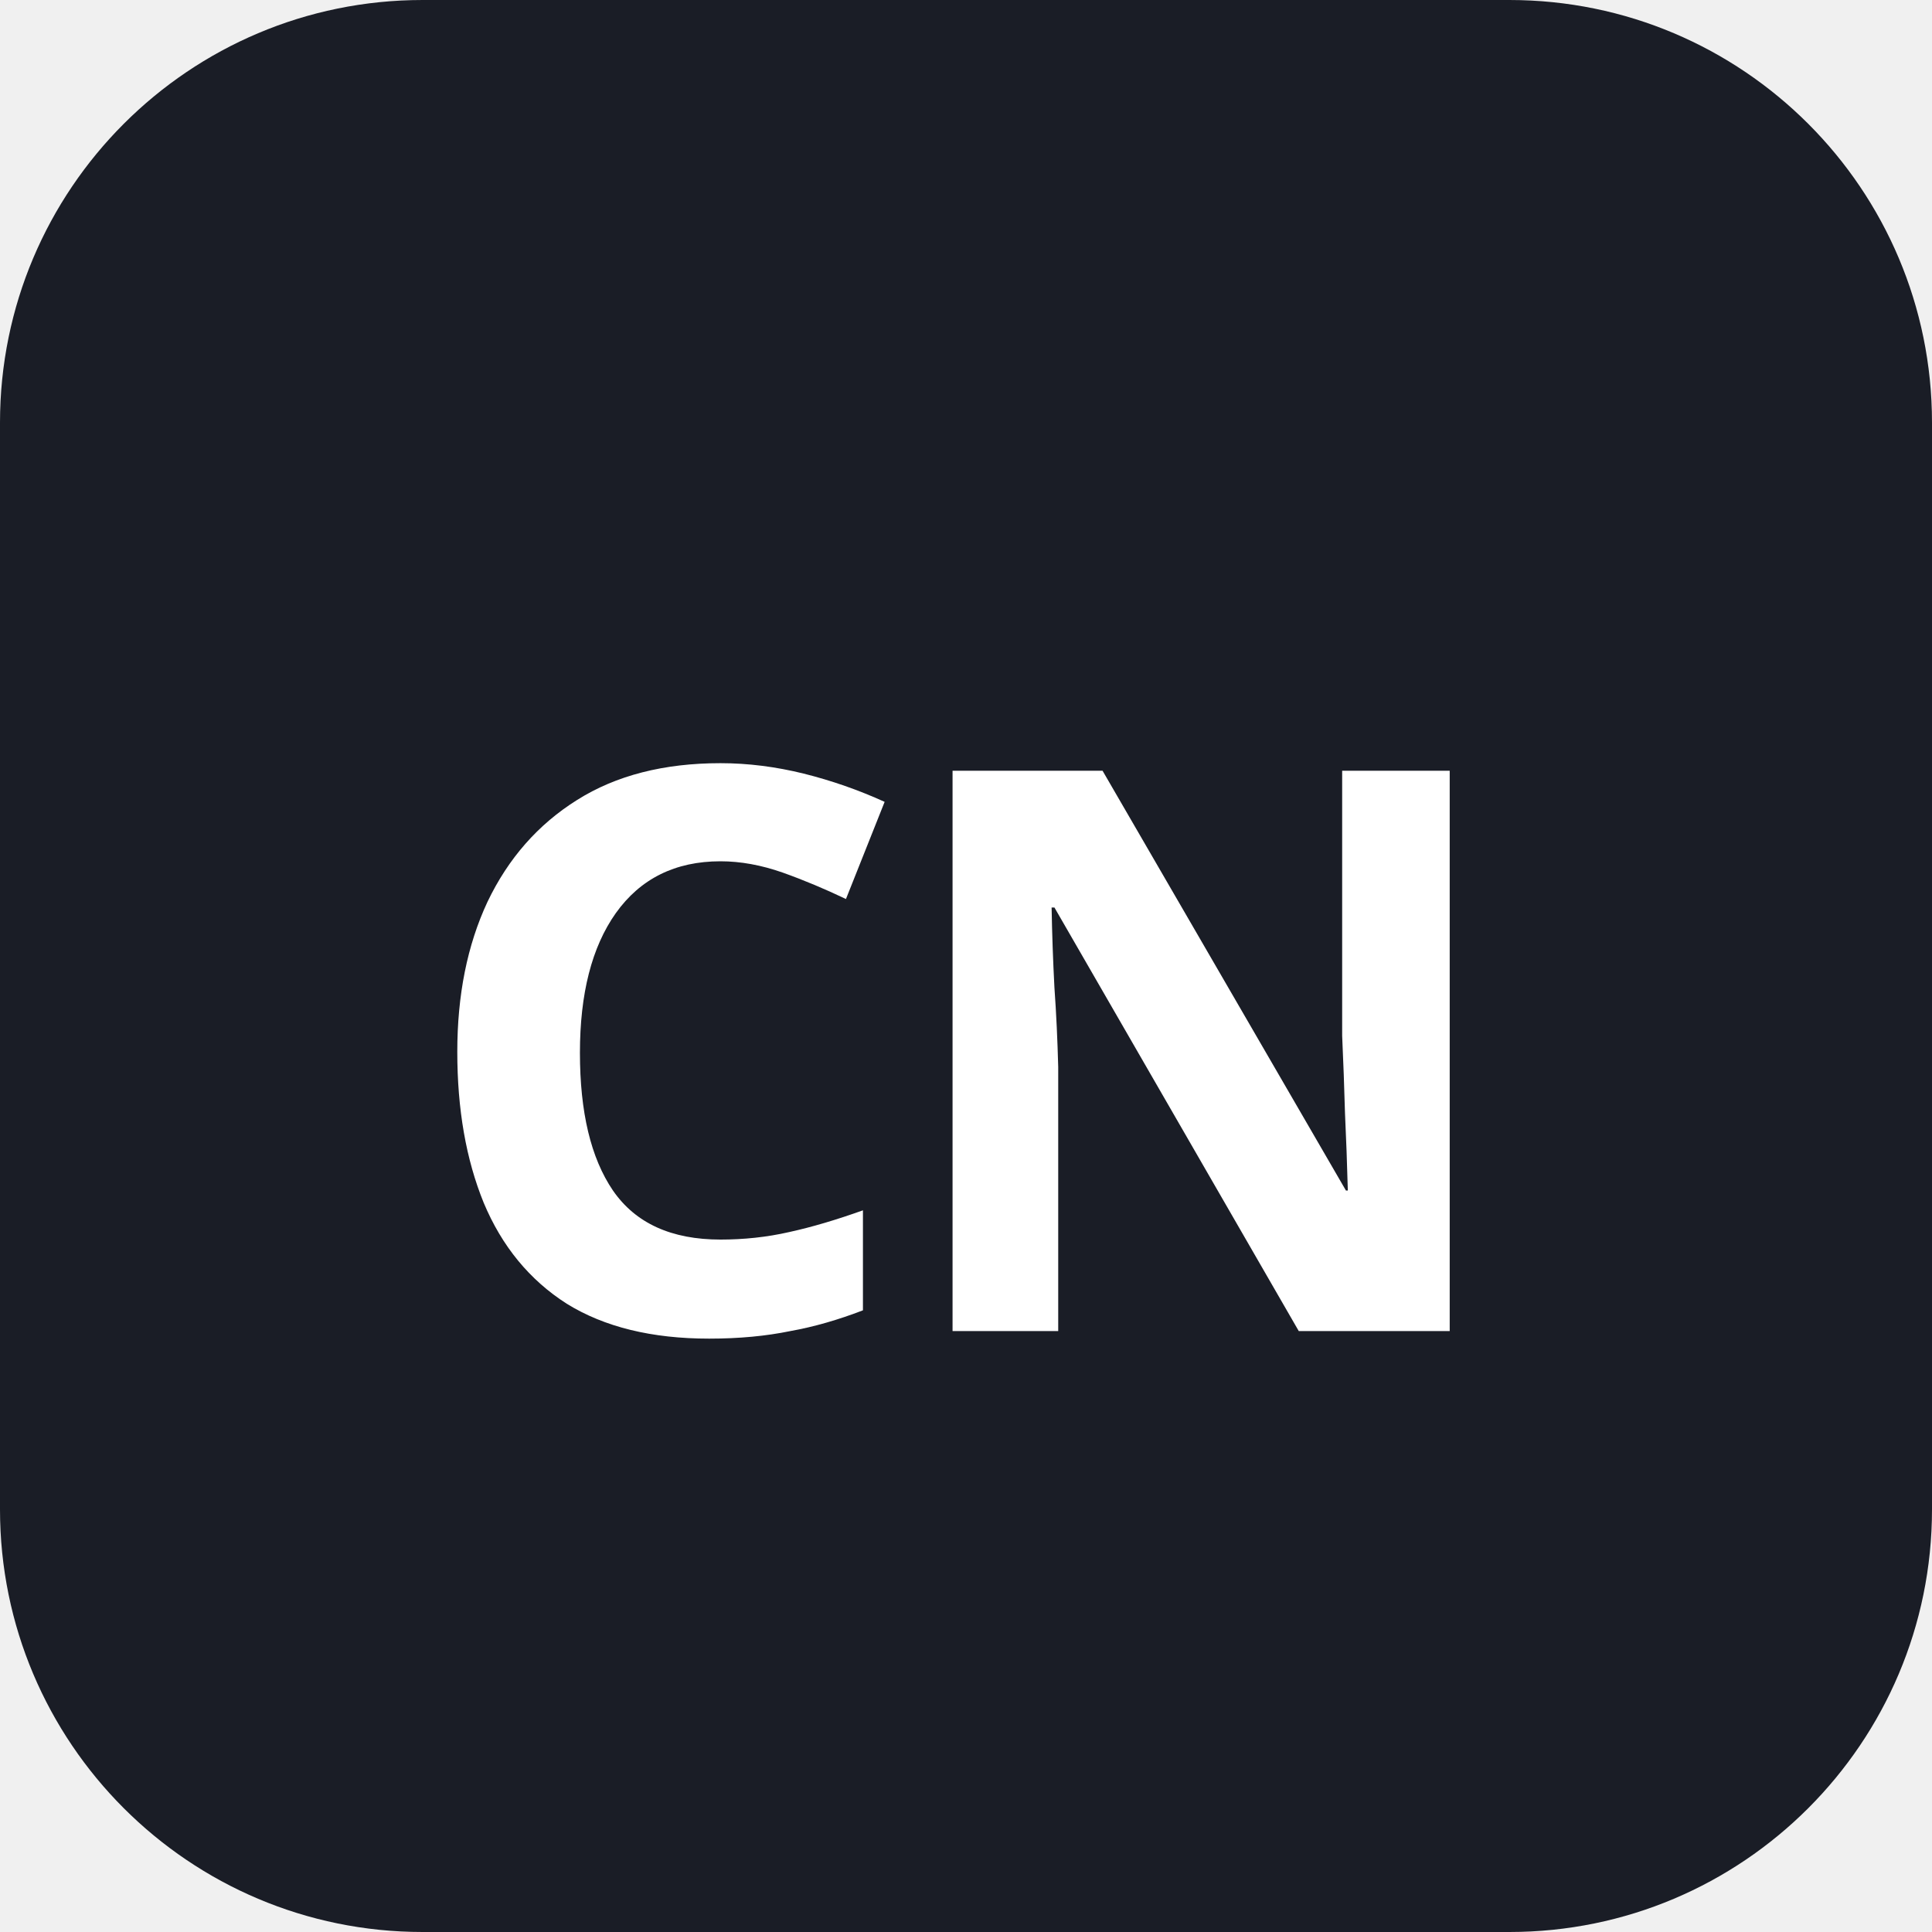
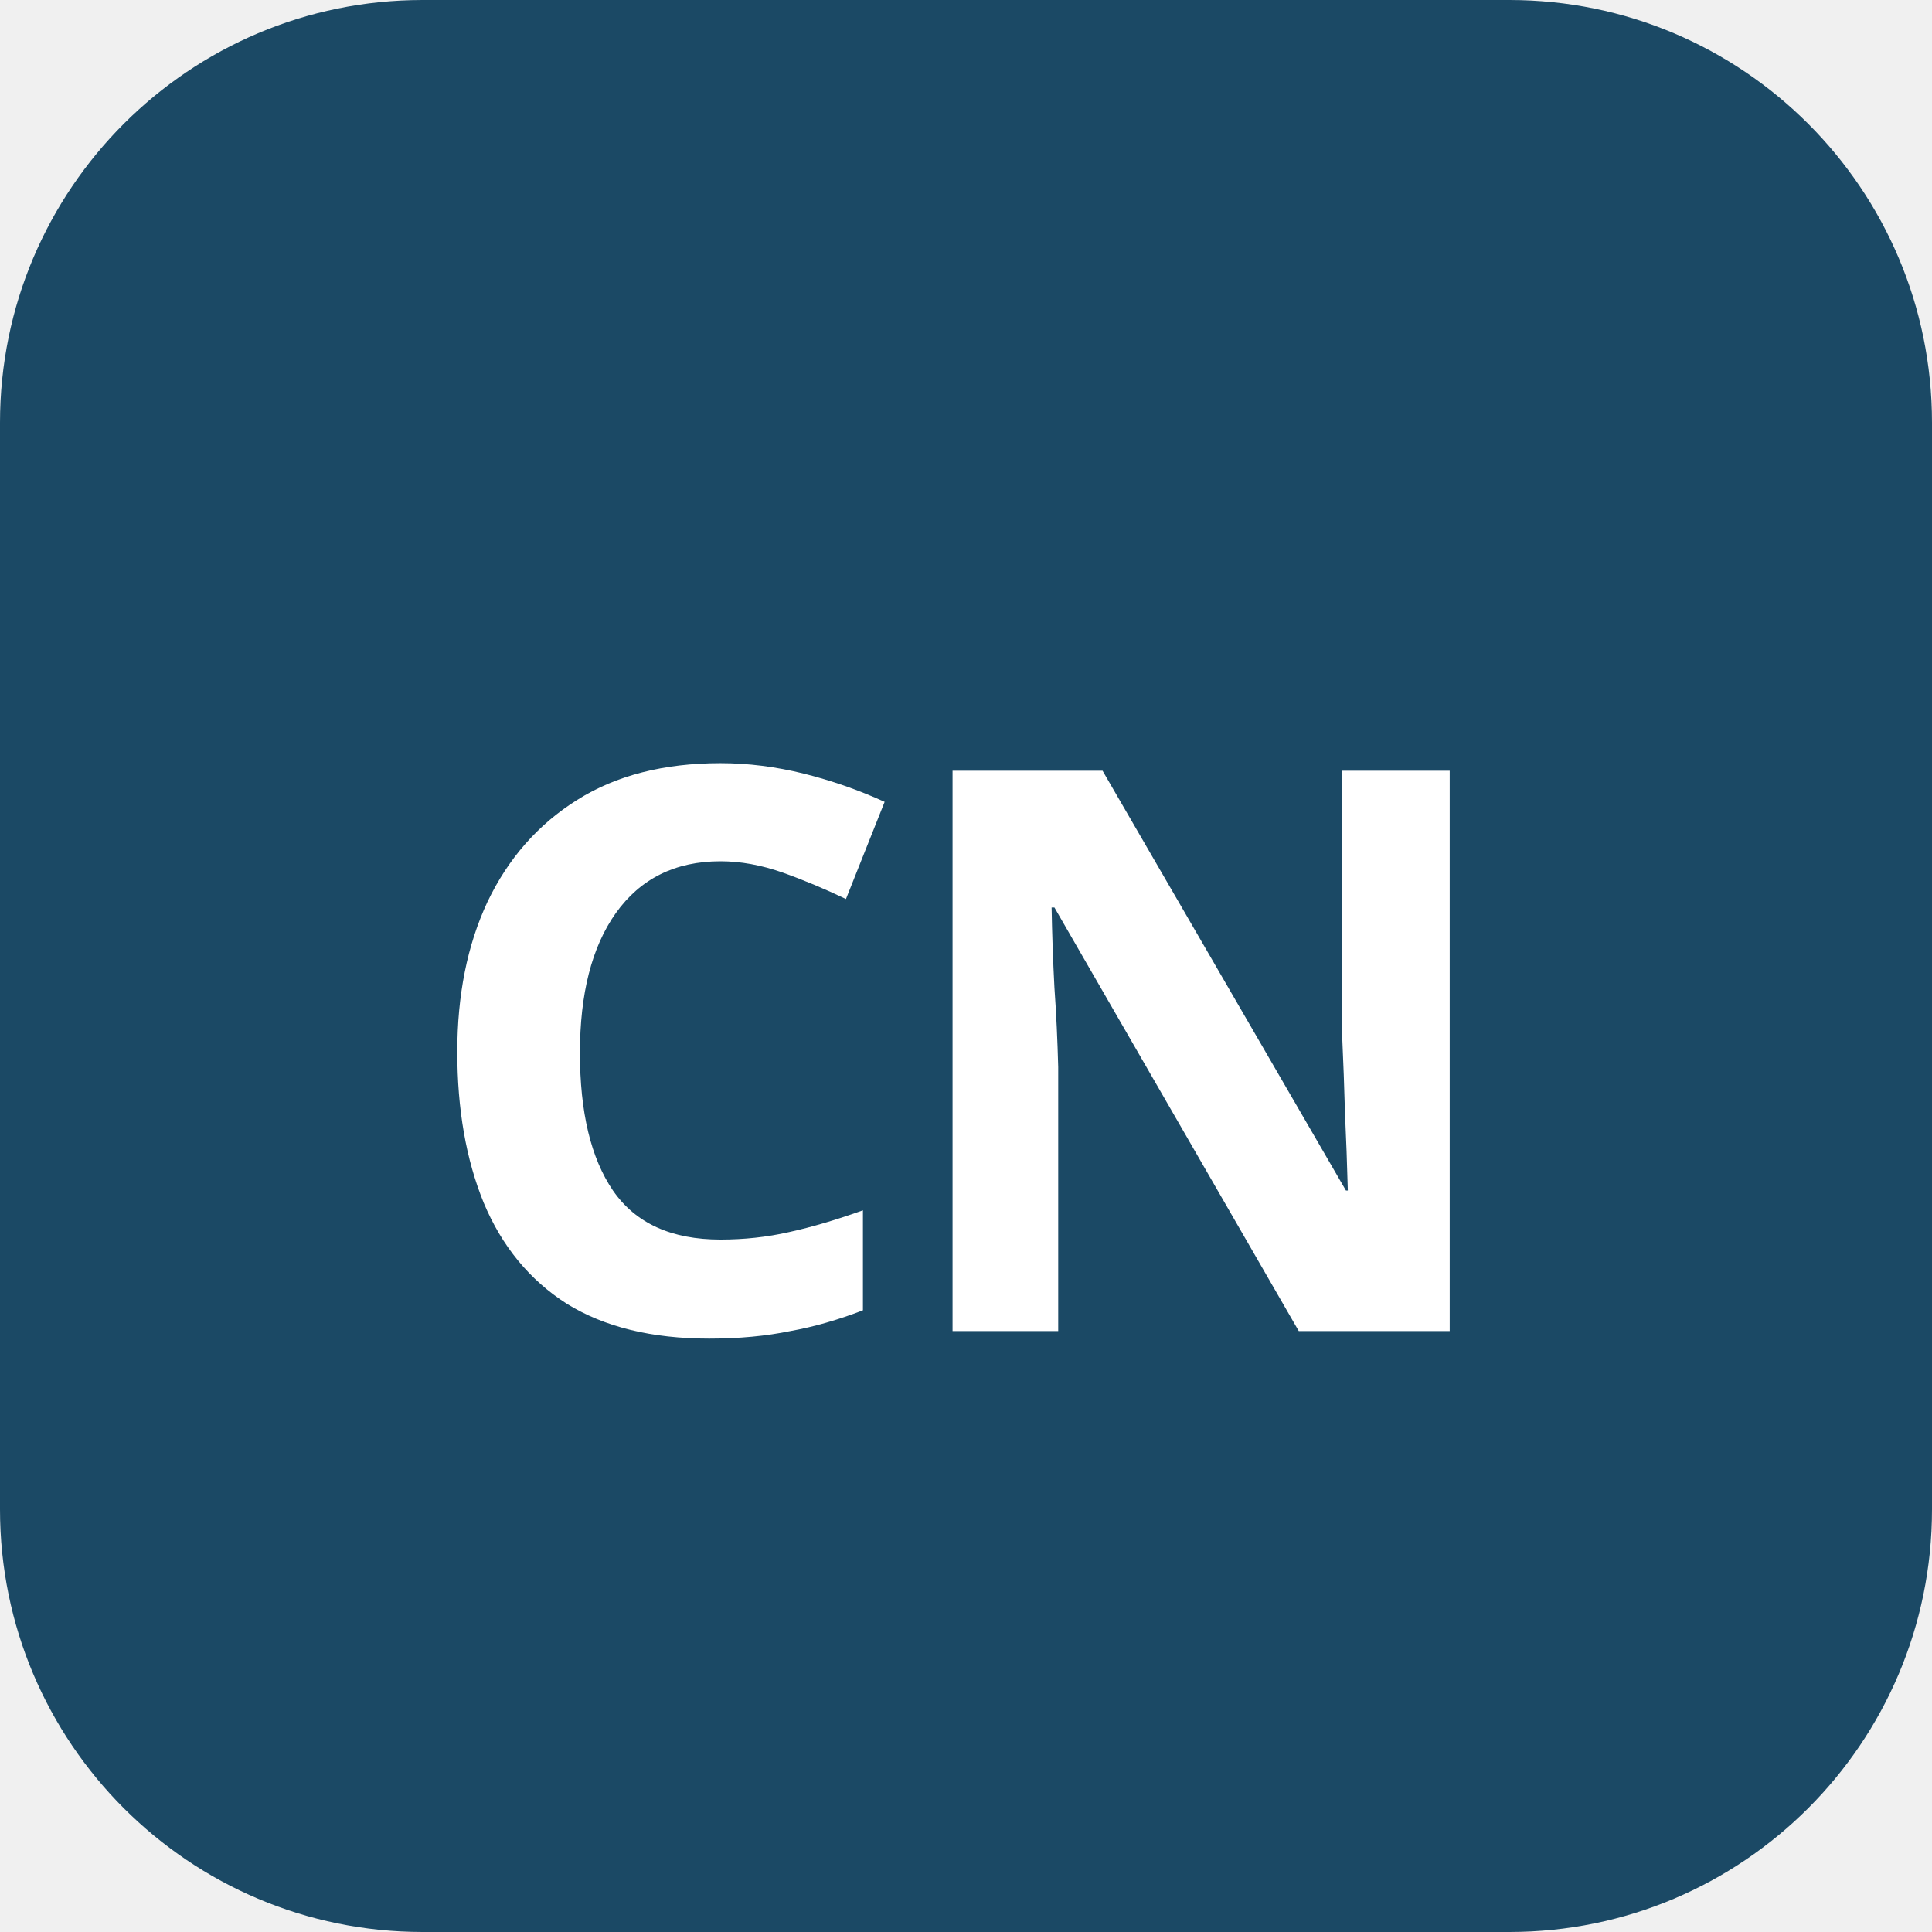
<svg xmlns="http://www.w3.org/2000/svg" viewBox="0 0 32 32" role="img" aria-label="Code Nativex">
-   <rect width="32" height="32" rx="7" fill="#1a1d26" />
+   <rect width="32" height="32" rx="7" fill="#1b4965" />
  <text x="16" y="17" text-anchor="middle" dominant-baseline="central" fill="#ffffff" font-family="ui-sans-serif, system-ui, sans-serif" font-size="13" font-weight="700" letter-spacing="-0.5">CN</text>
</svg>
